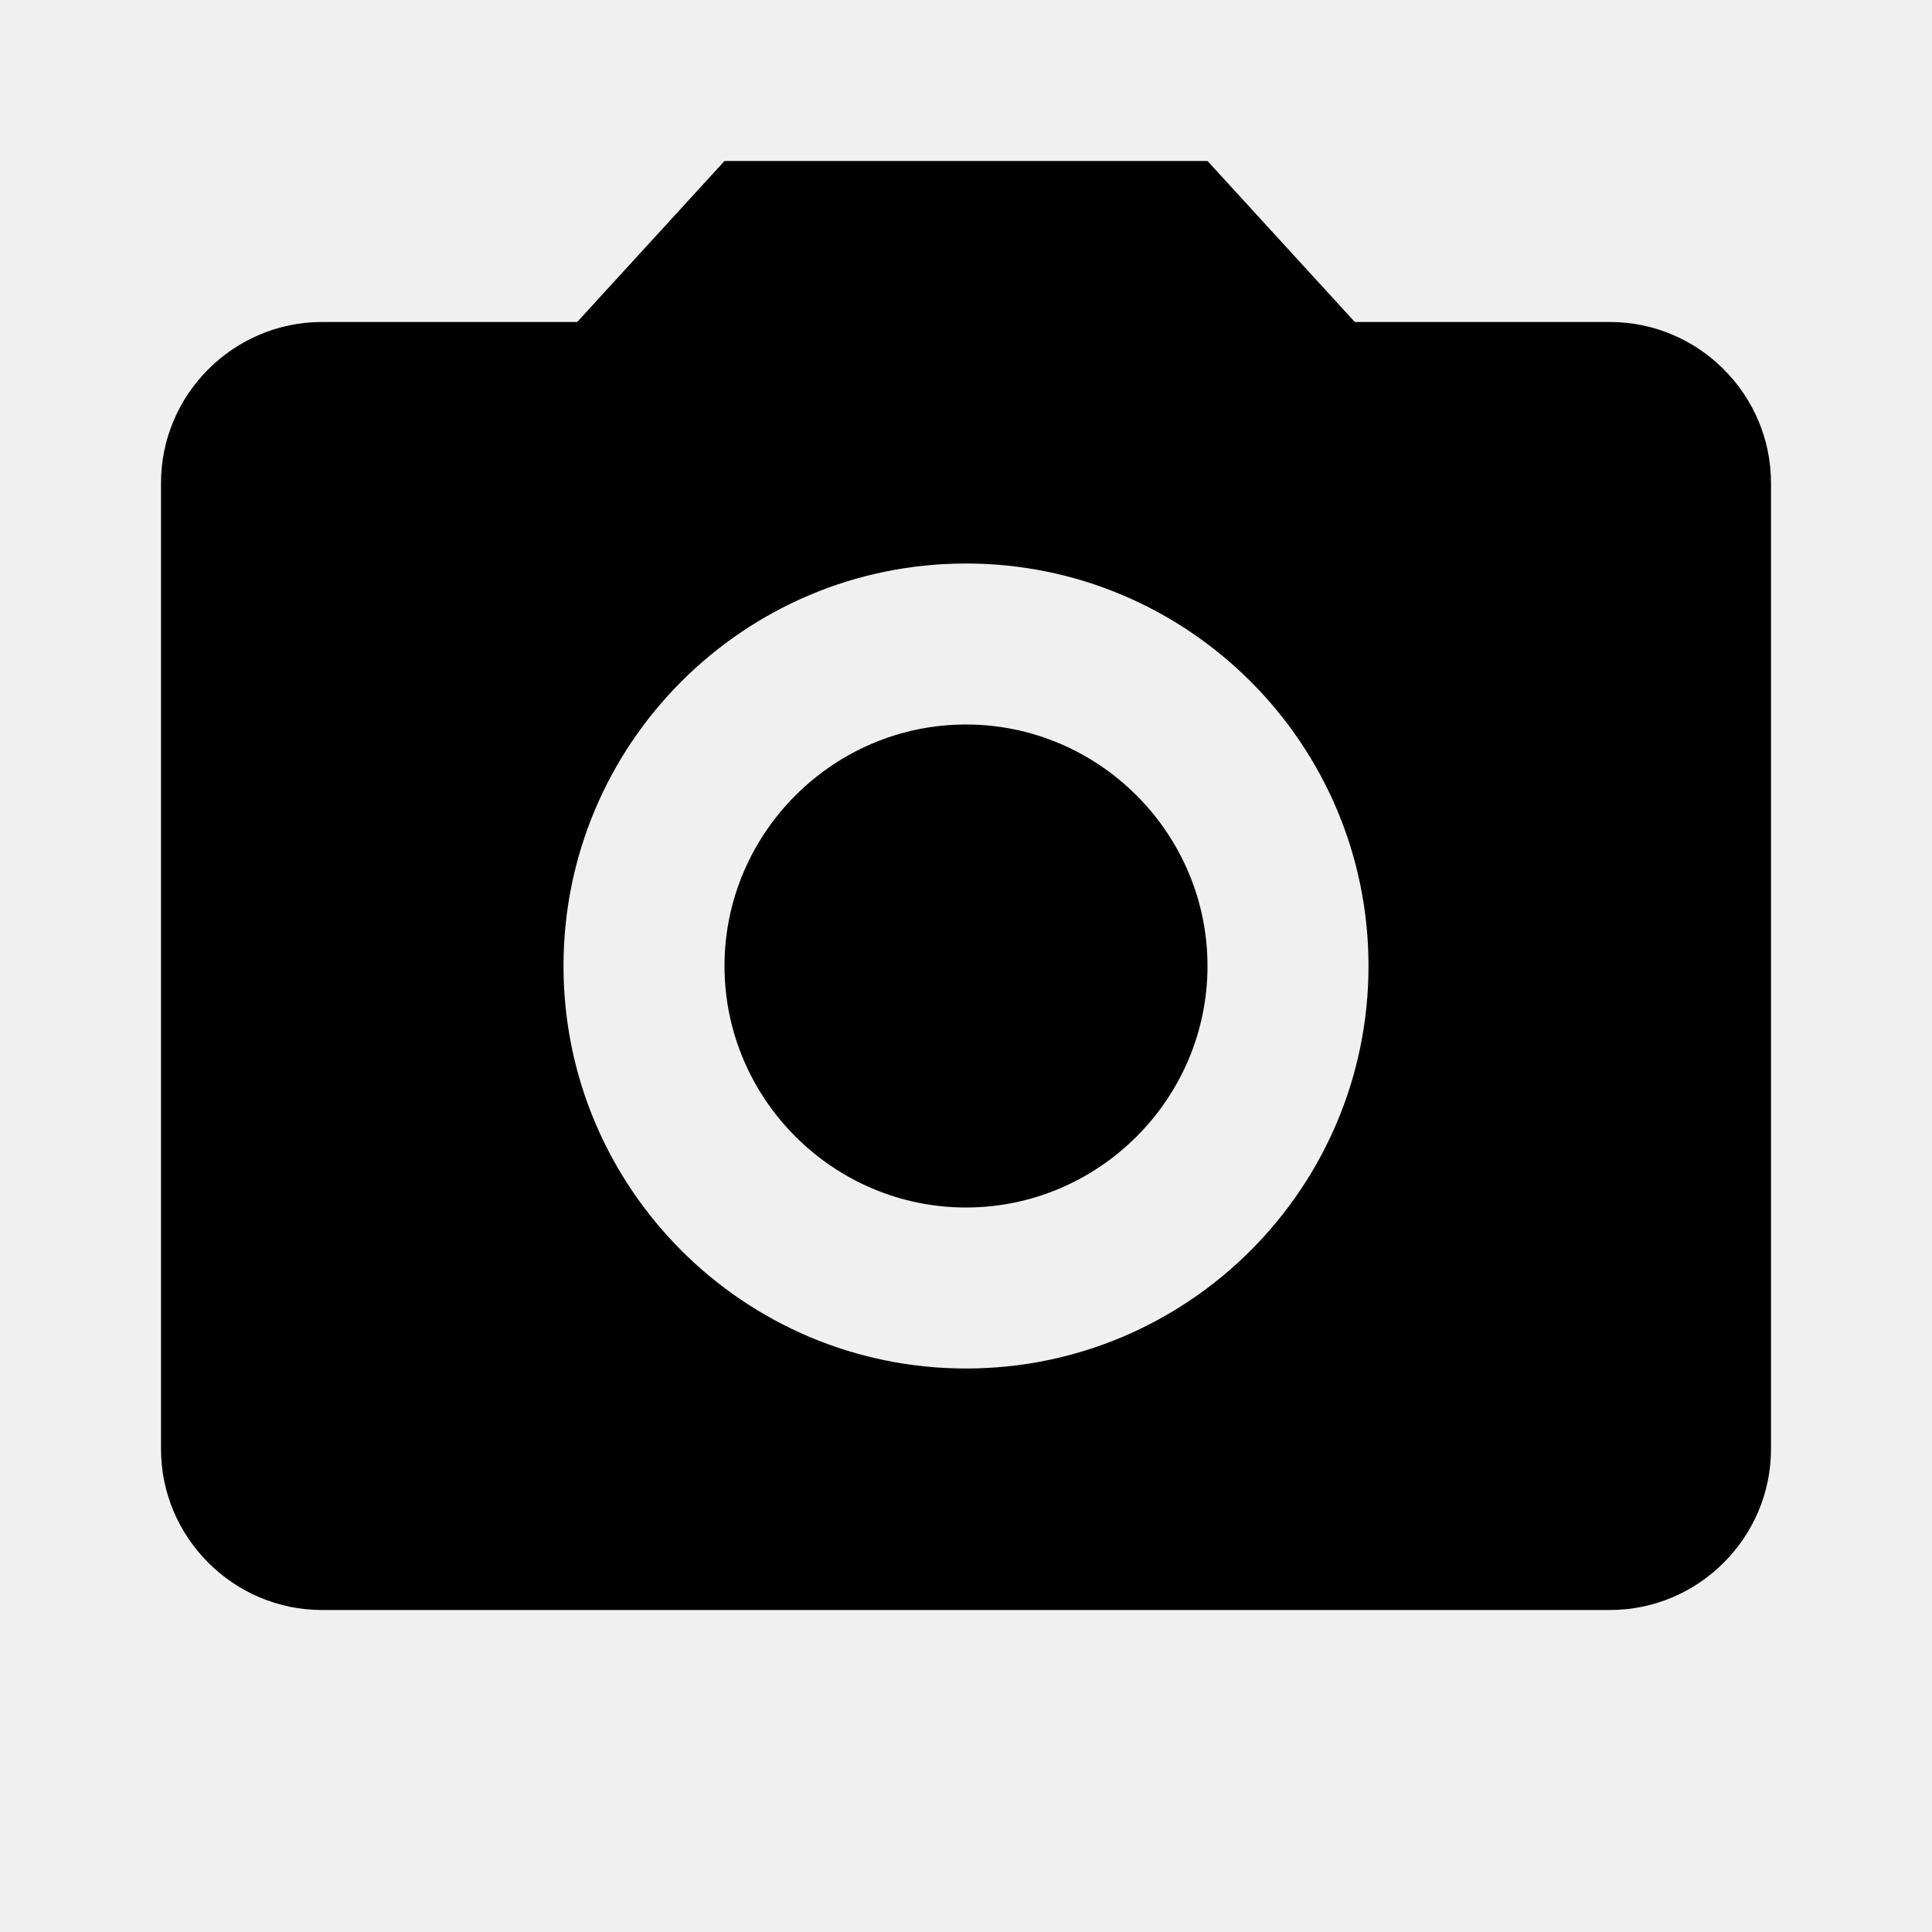
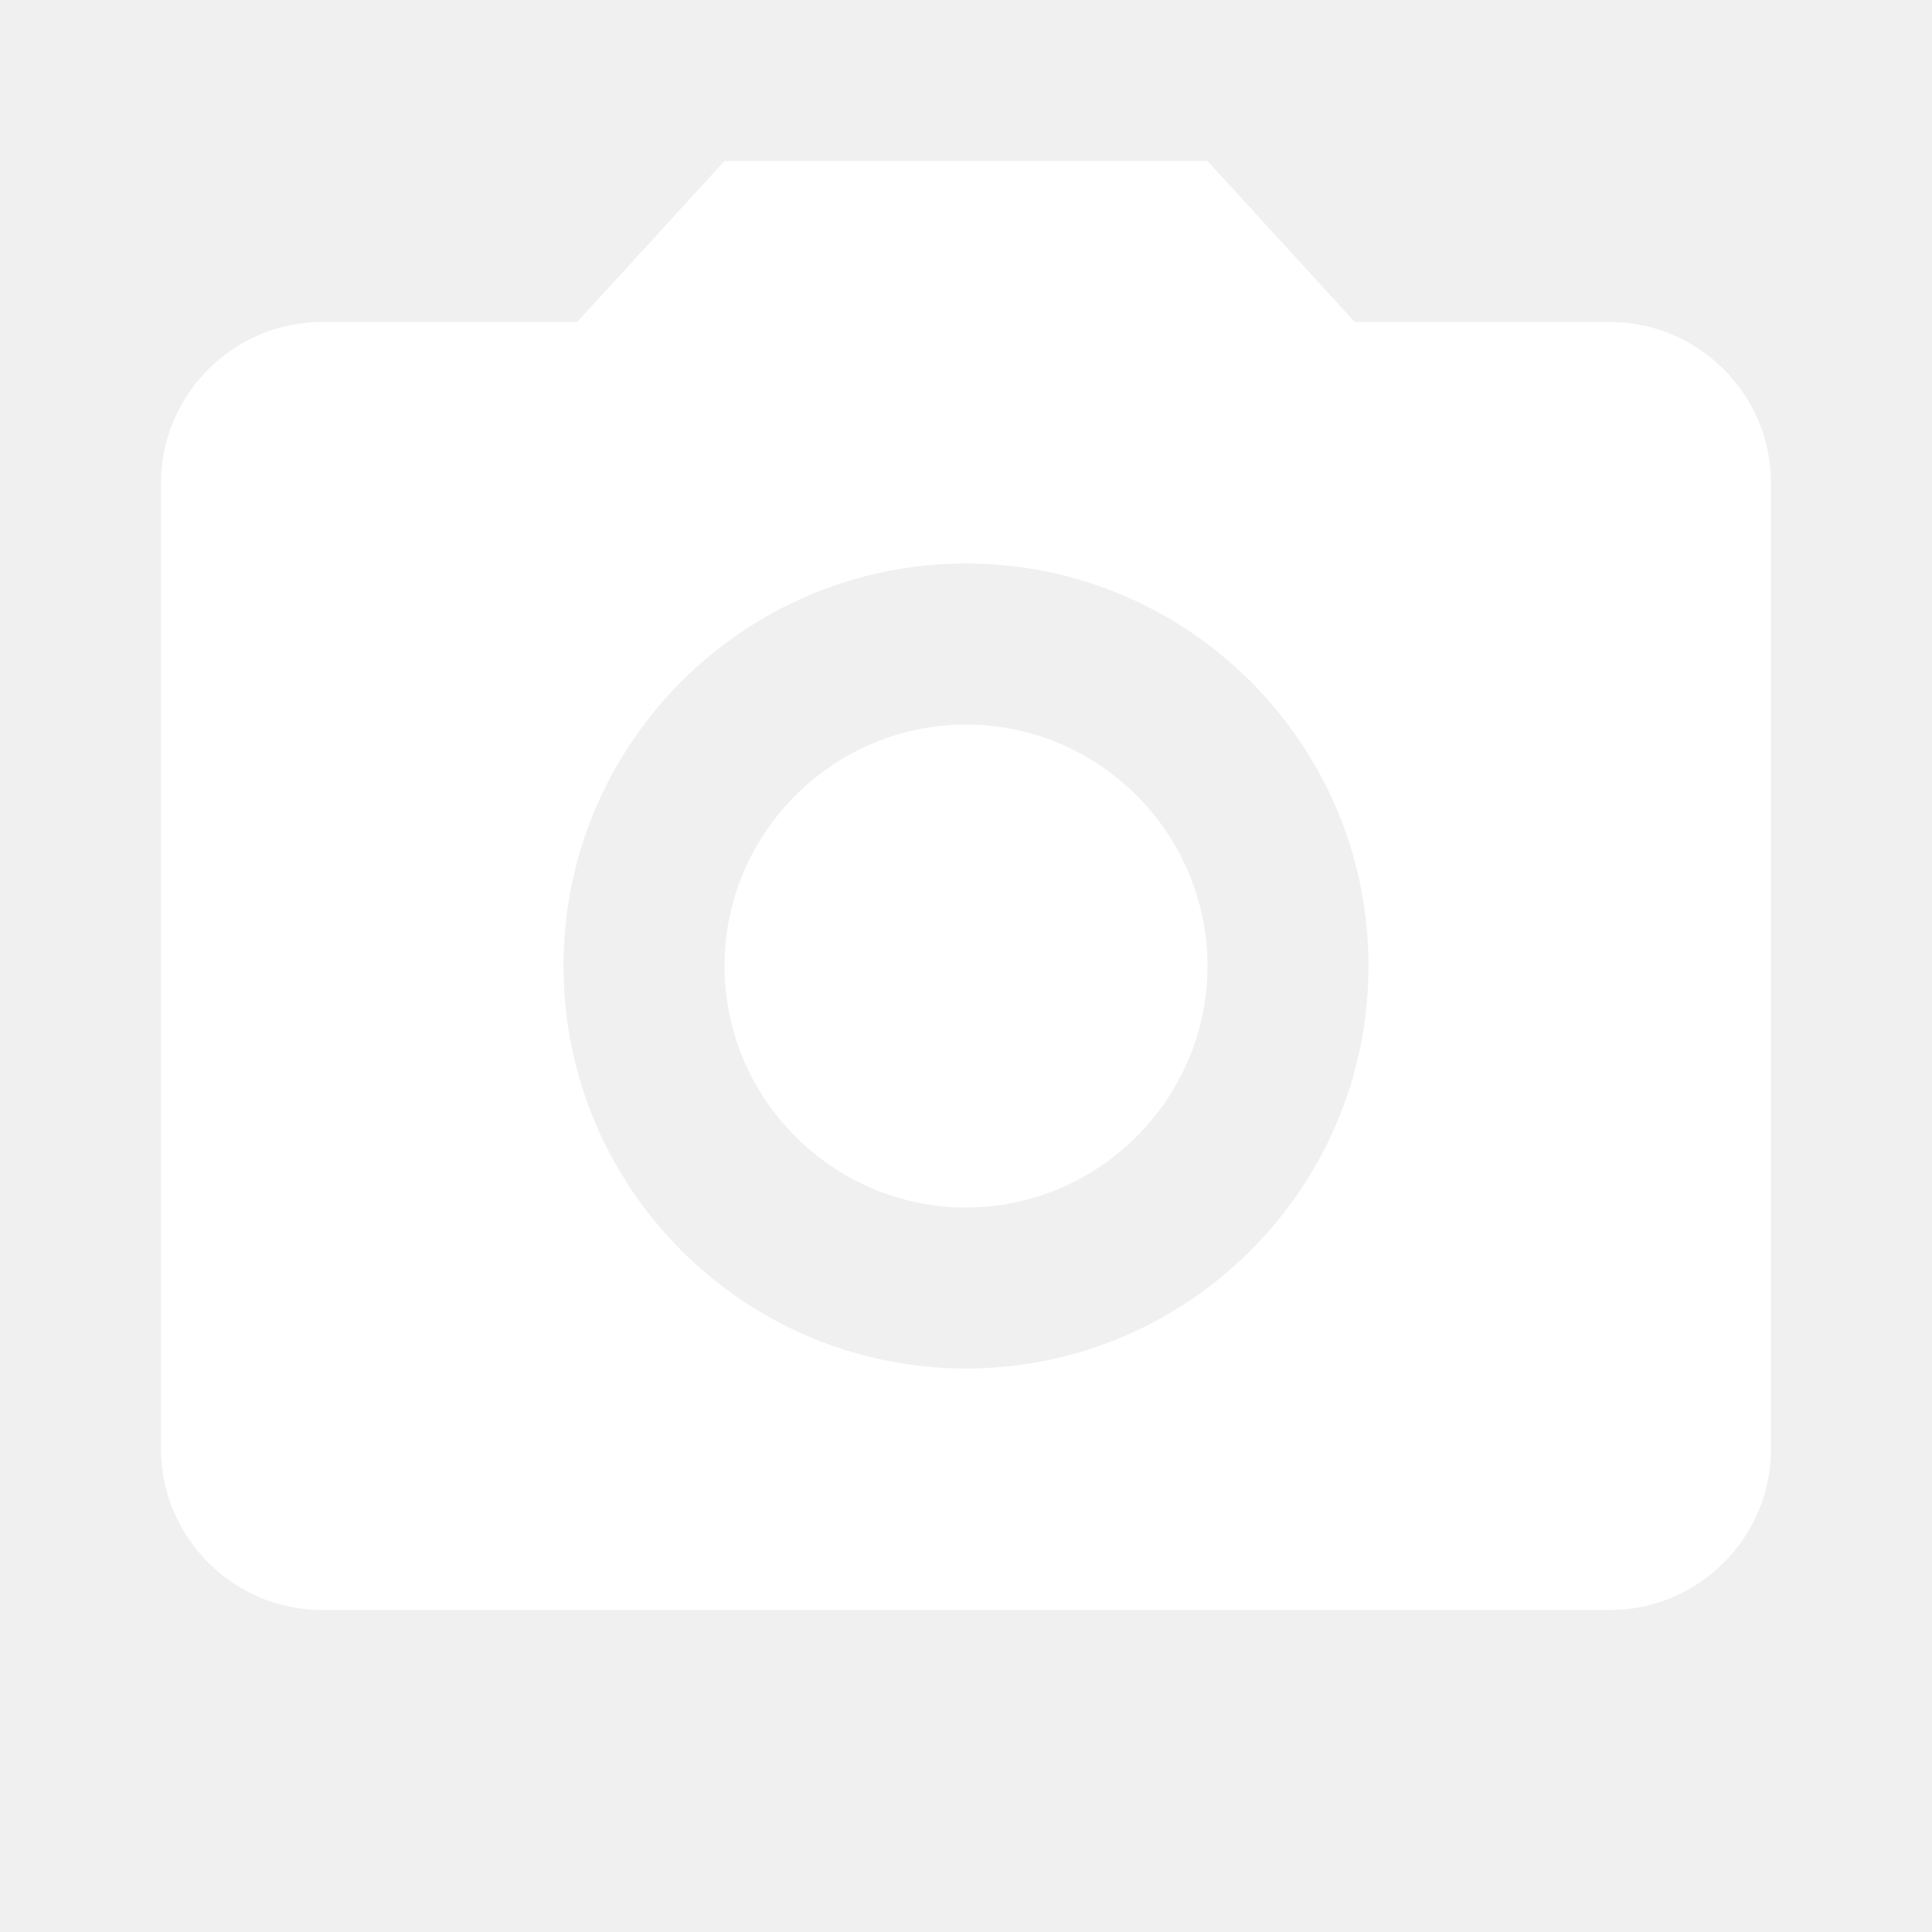
- <svg xmlns="http://www.w3.org/2000/svg" viewBox="0 0 24 24" fill="currentColor">
+ <svg xmlns="http://www.w3.org/2000/svg" viewBox="0 0 24 24" fill="#ffffff">
  <path d="M20 4h-3.17l-1.83-2H9L7.17 4H4c-1.1 0-2 .9-2 2v12c0 1.1.9 2 2 2h16c1.1 0 2-.9 2-2V6c0-1.1-.9-2-2-2Zm-8 13c-2.76 0-5-2.24-5-5s2.24-5 5-5 5 2.24 5 5-2.24 5-5 5Zm0-8c-1.65 0-3 1.35-3 3s1.35 3 3 3 3-1.35 3-3-1.35-3-3-3Z" />
</svg>
